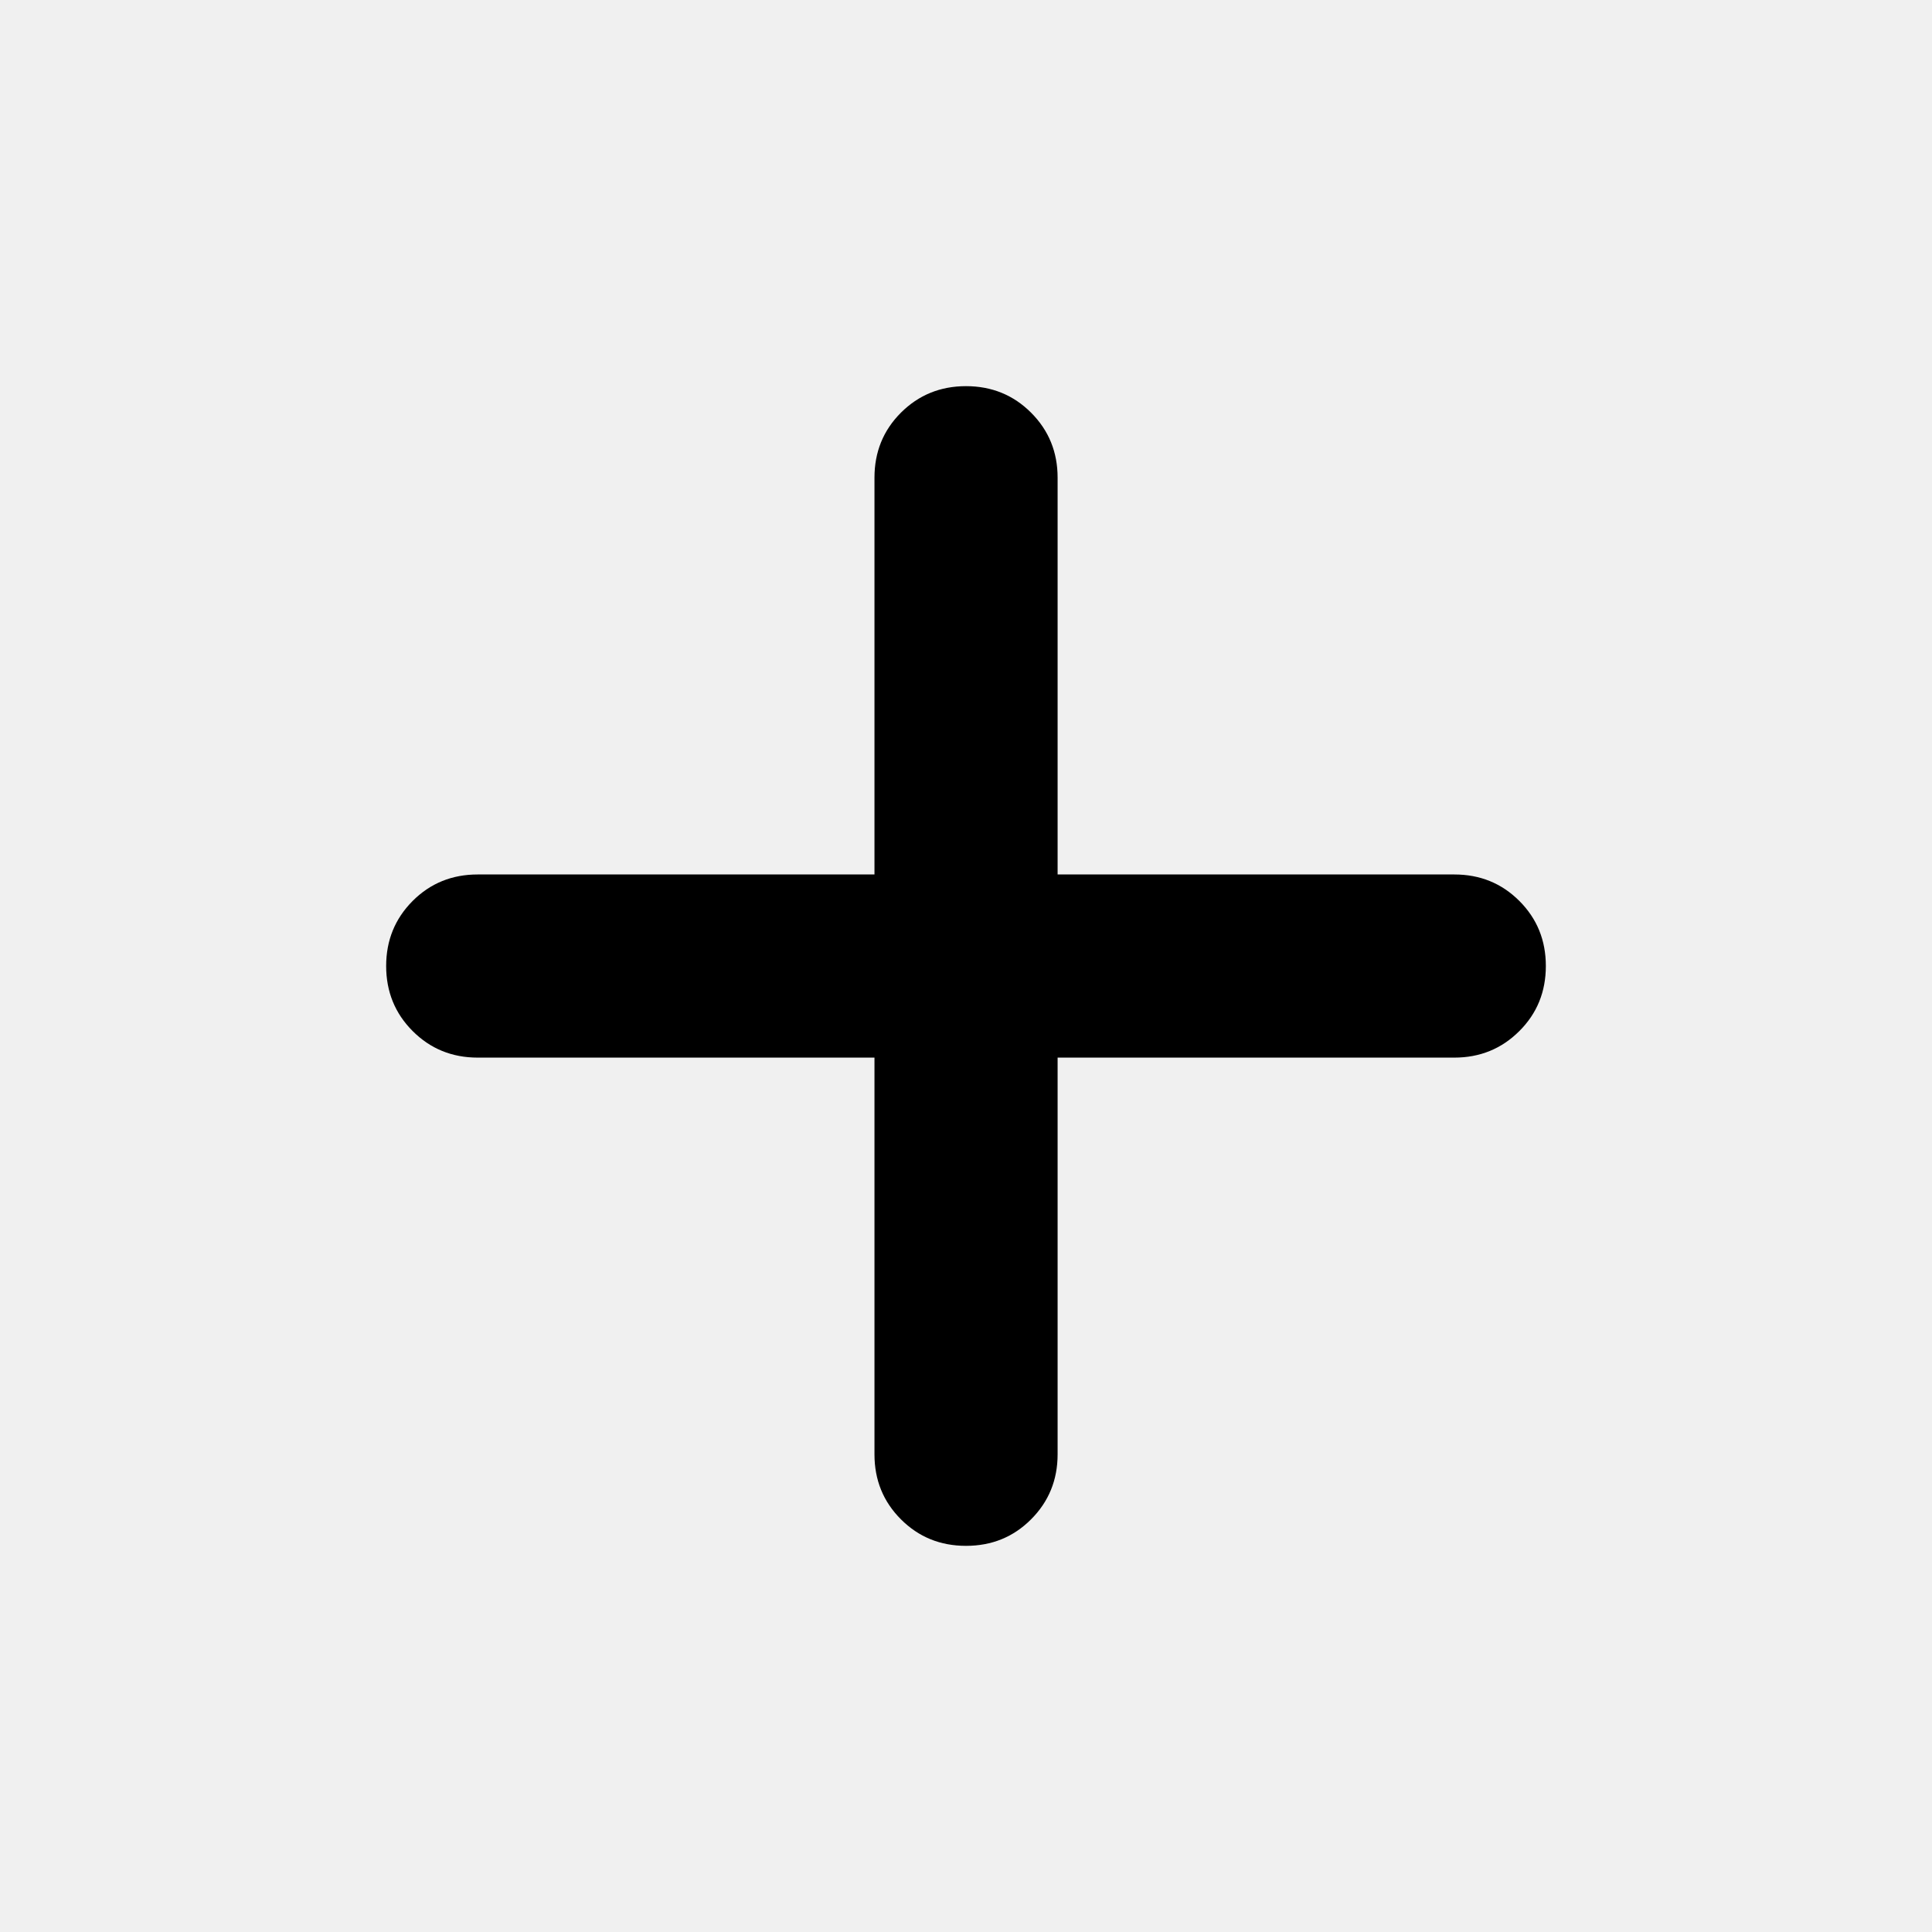
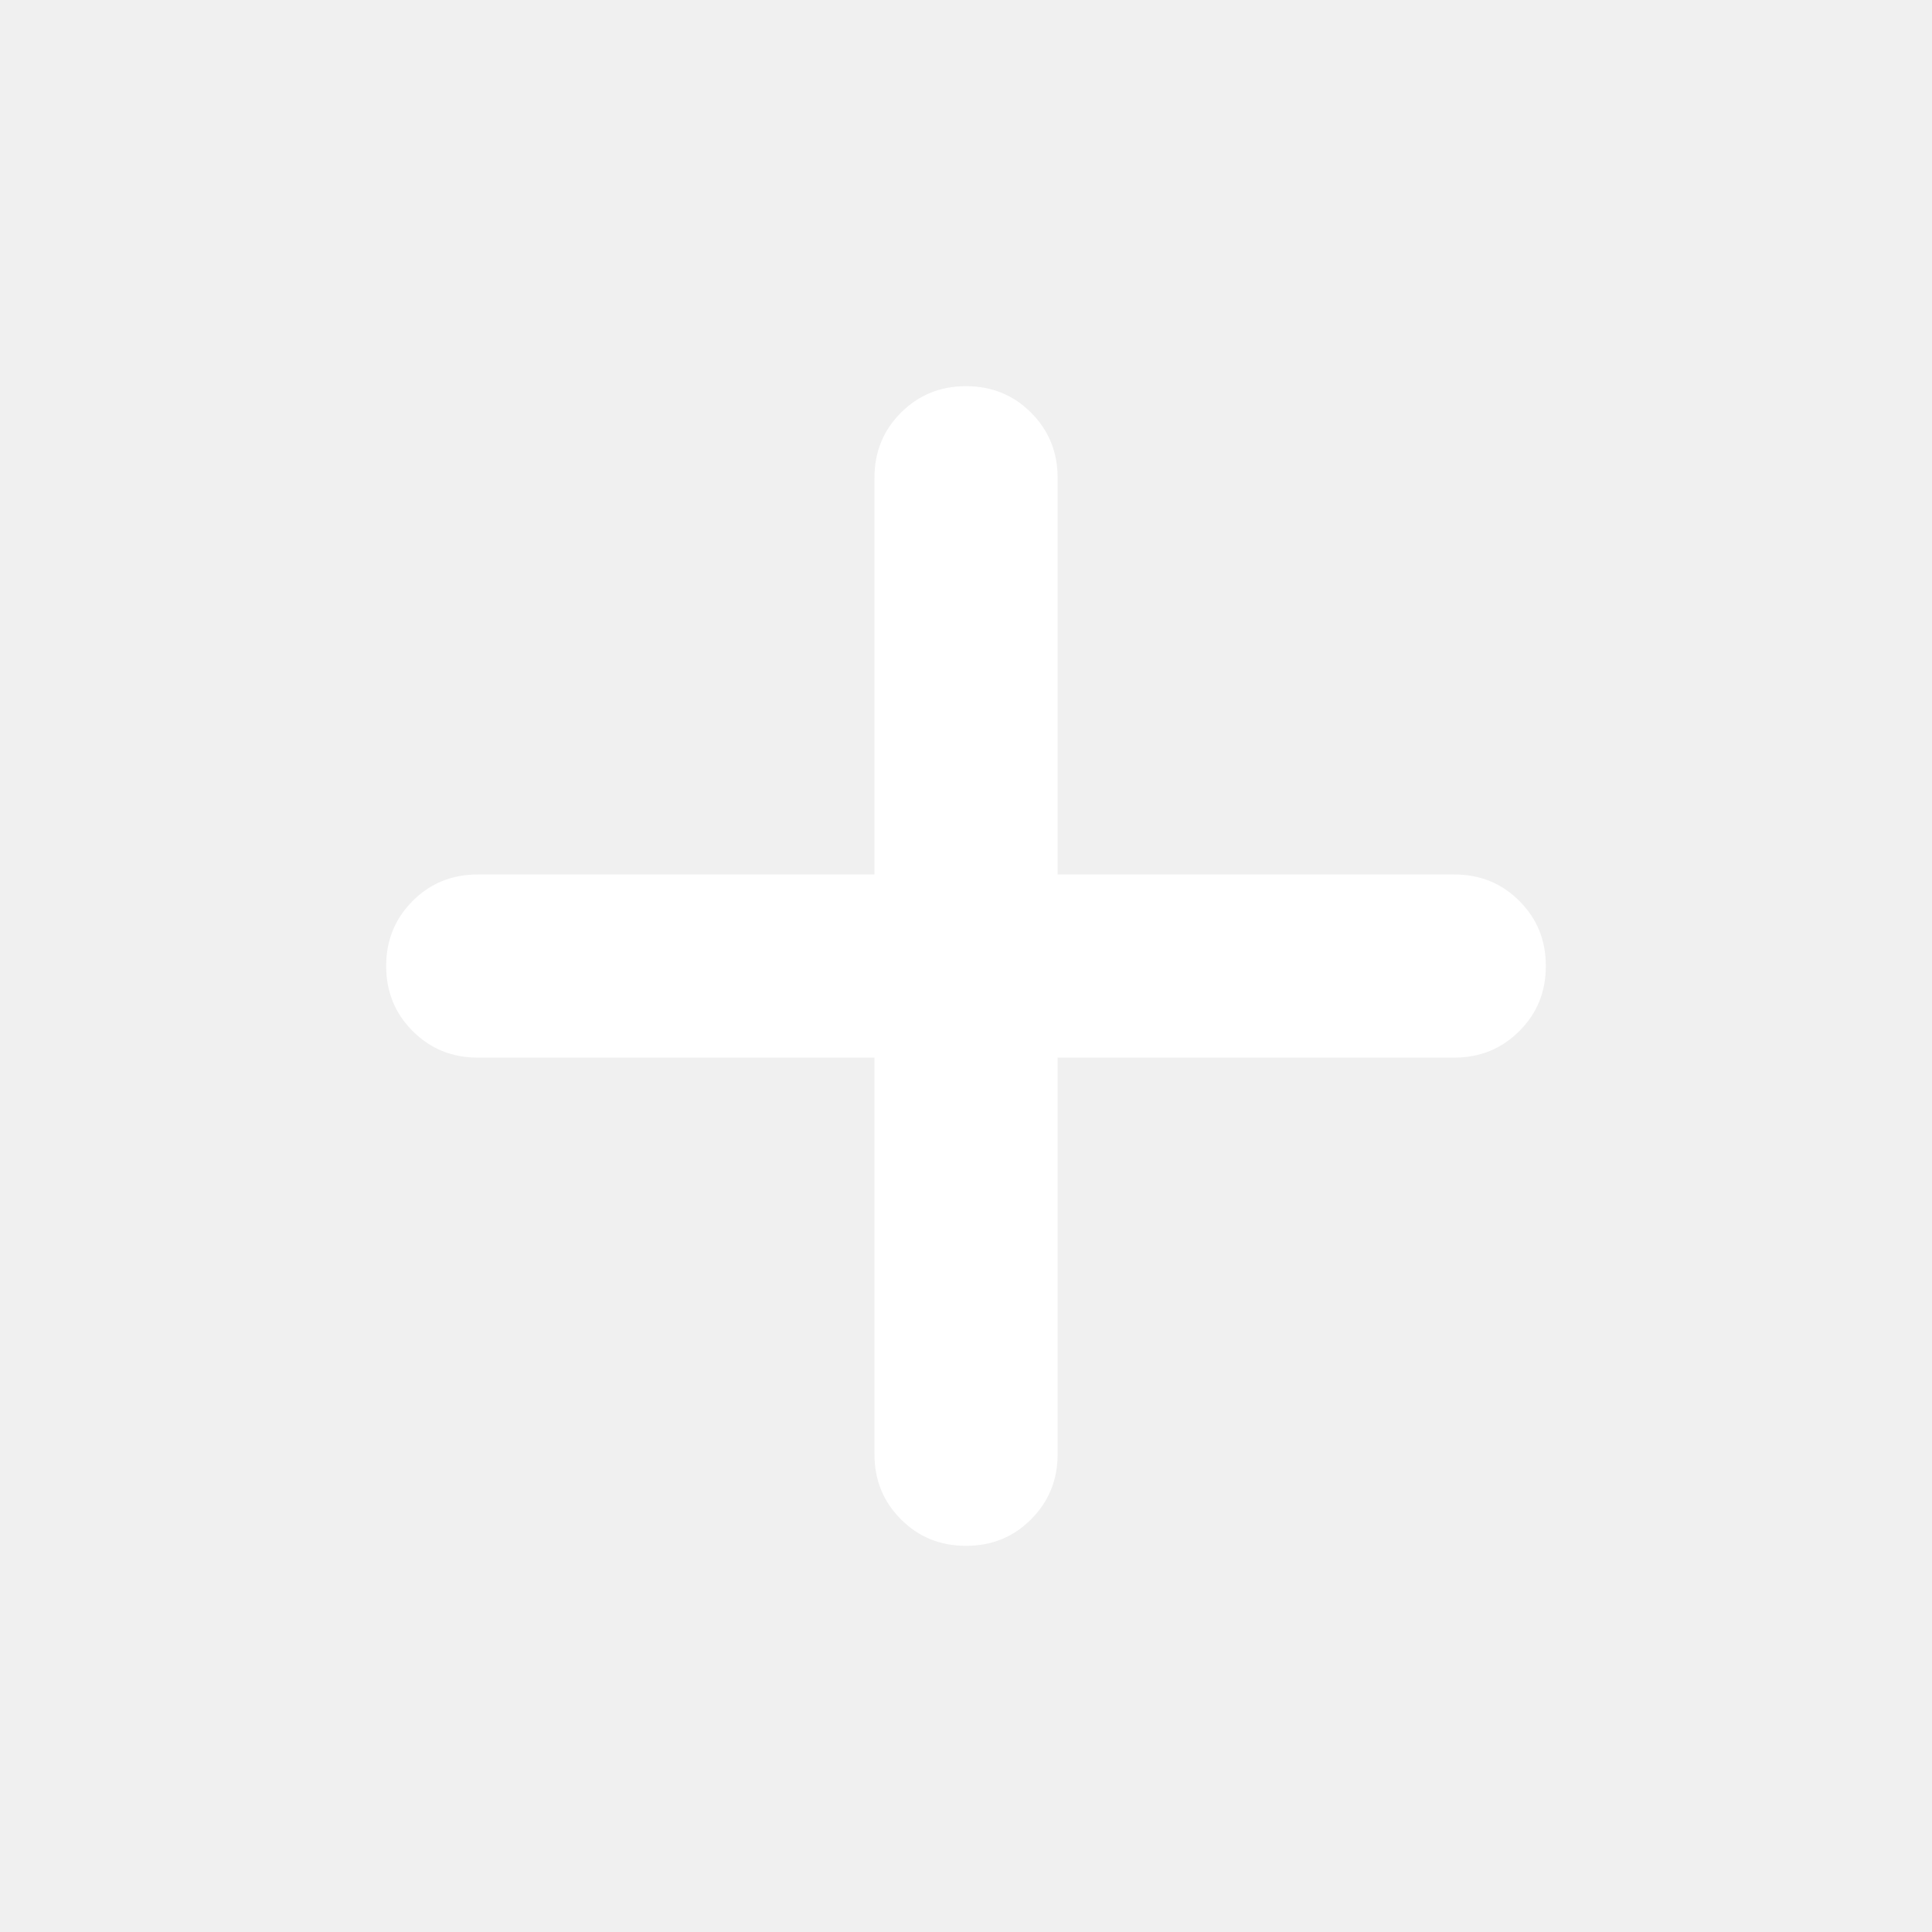
- <svg xmlns="http://www.w3.org/2000/svg" width="24" height="24" viewBox="0 0 24 24" fill="currentColor" class="group-open/menu:hidden">
+ <svg xmlns="http://www.w3.org/2000/svg" width="24" height="24" viewBox="0 0 24 24" fill="#FFF" class="group-open/menu:hidden">
  <g>
    <path d="M10.863 13.138H5.934C5.615 13.138 5.346 13.028 5.126 12.808C4.907 12.589 4.797 12.319 4.797 12C4.797 11.681 4.907 11.412 5.126 11.192C5.346 10.972 5.615 10.863 5.934 10.863H10.863V5.934C10.863 5.615 10.972 5.346 11.192 5.126C11.412 4.907 11.681 4.797 12 4.797C12.319 4.797 12.589 4.907 12.808 5.126C13.028 5.346 13.138 5.615 13.138 5.934V10.863H18.066C18.385 10.863 18.654 10.972 18.874 11.192C19.094 11.412 19.203 11.681 19.203 12C19.203 12.319 19.094 12.589 18.874 12.808C18.654 13.028 18.385 13.138 18.066 13.138H13.138V18.066C13.138 18.385 13.028 18.654 12.808 18.874C12.589 19.094 12.319 19.203 12 19.203C11.681 19.203 11.412 19.094 11.192 18.874C10.972 18.654 10.863 18.385 10.863 18.066V13.138Z" />
  </g>
</svg>
